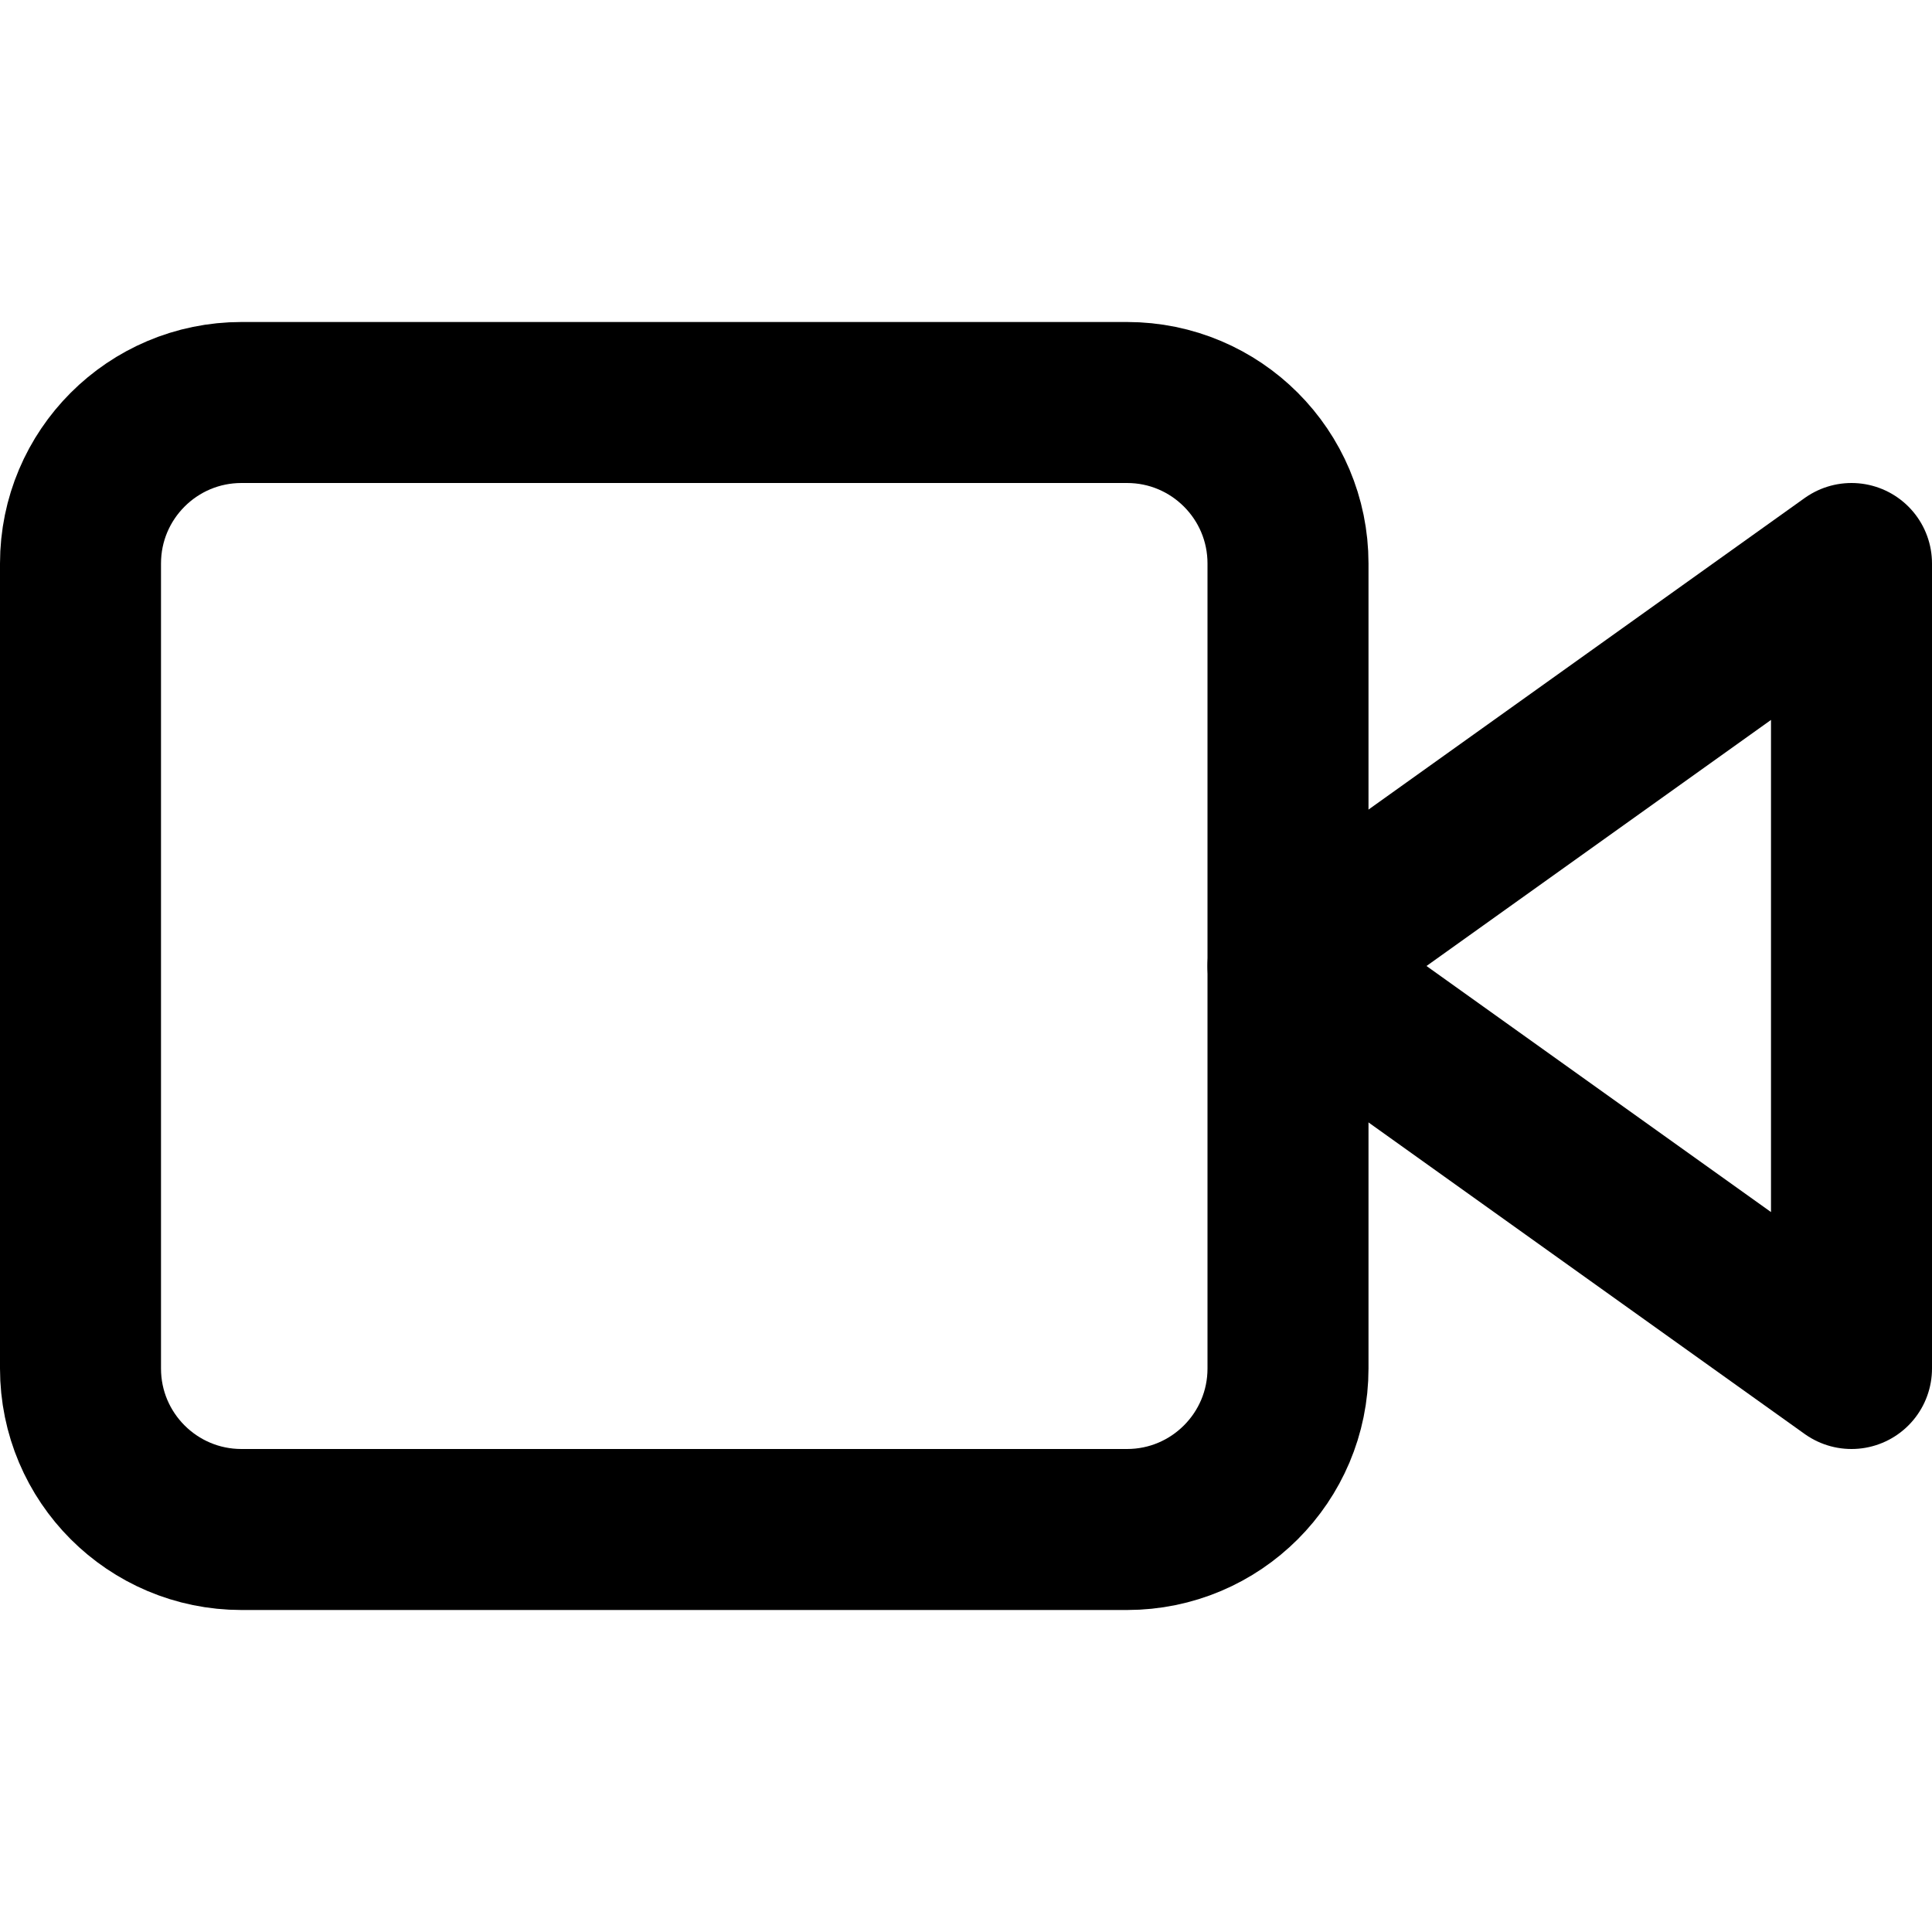
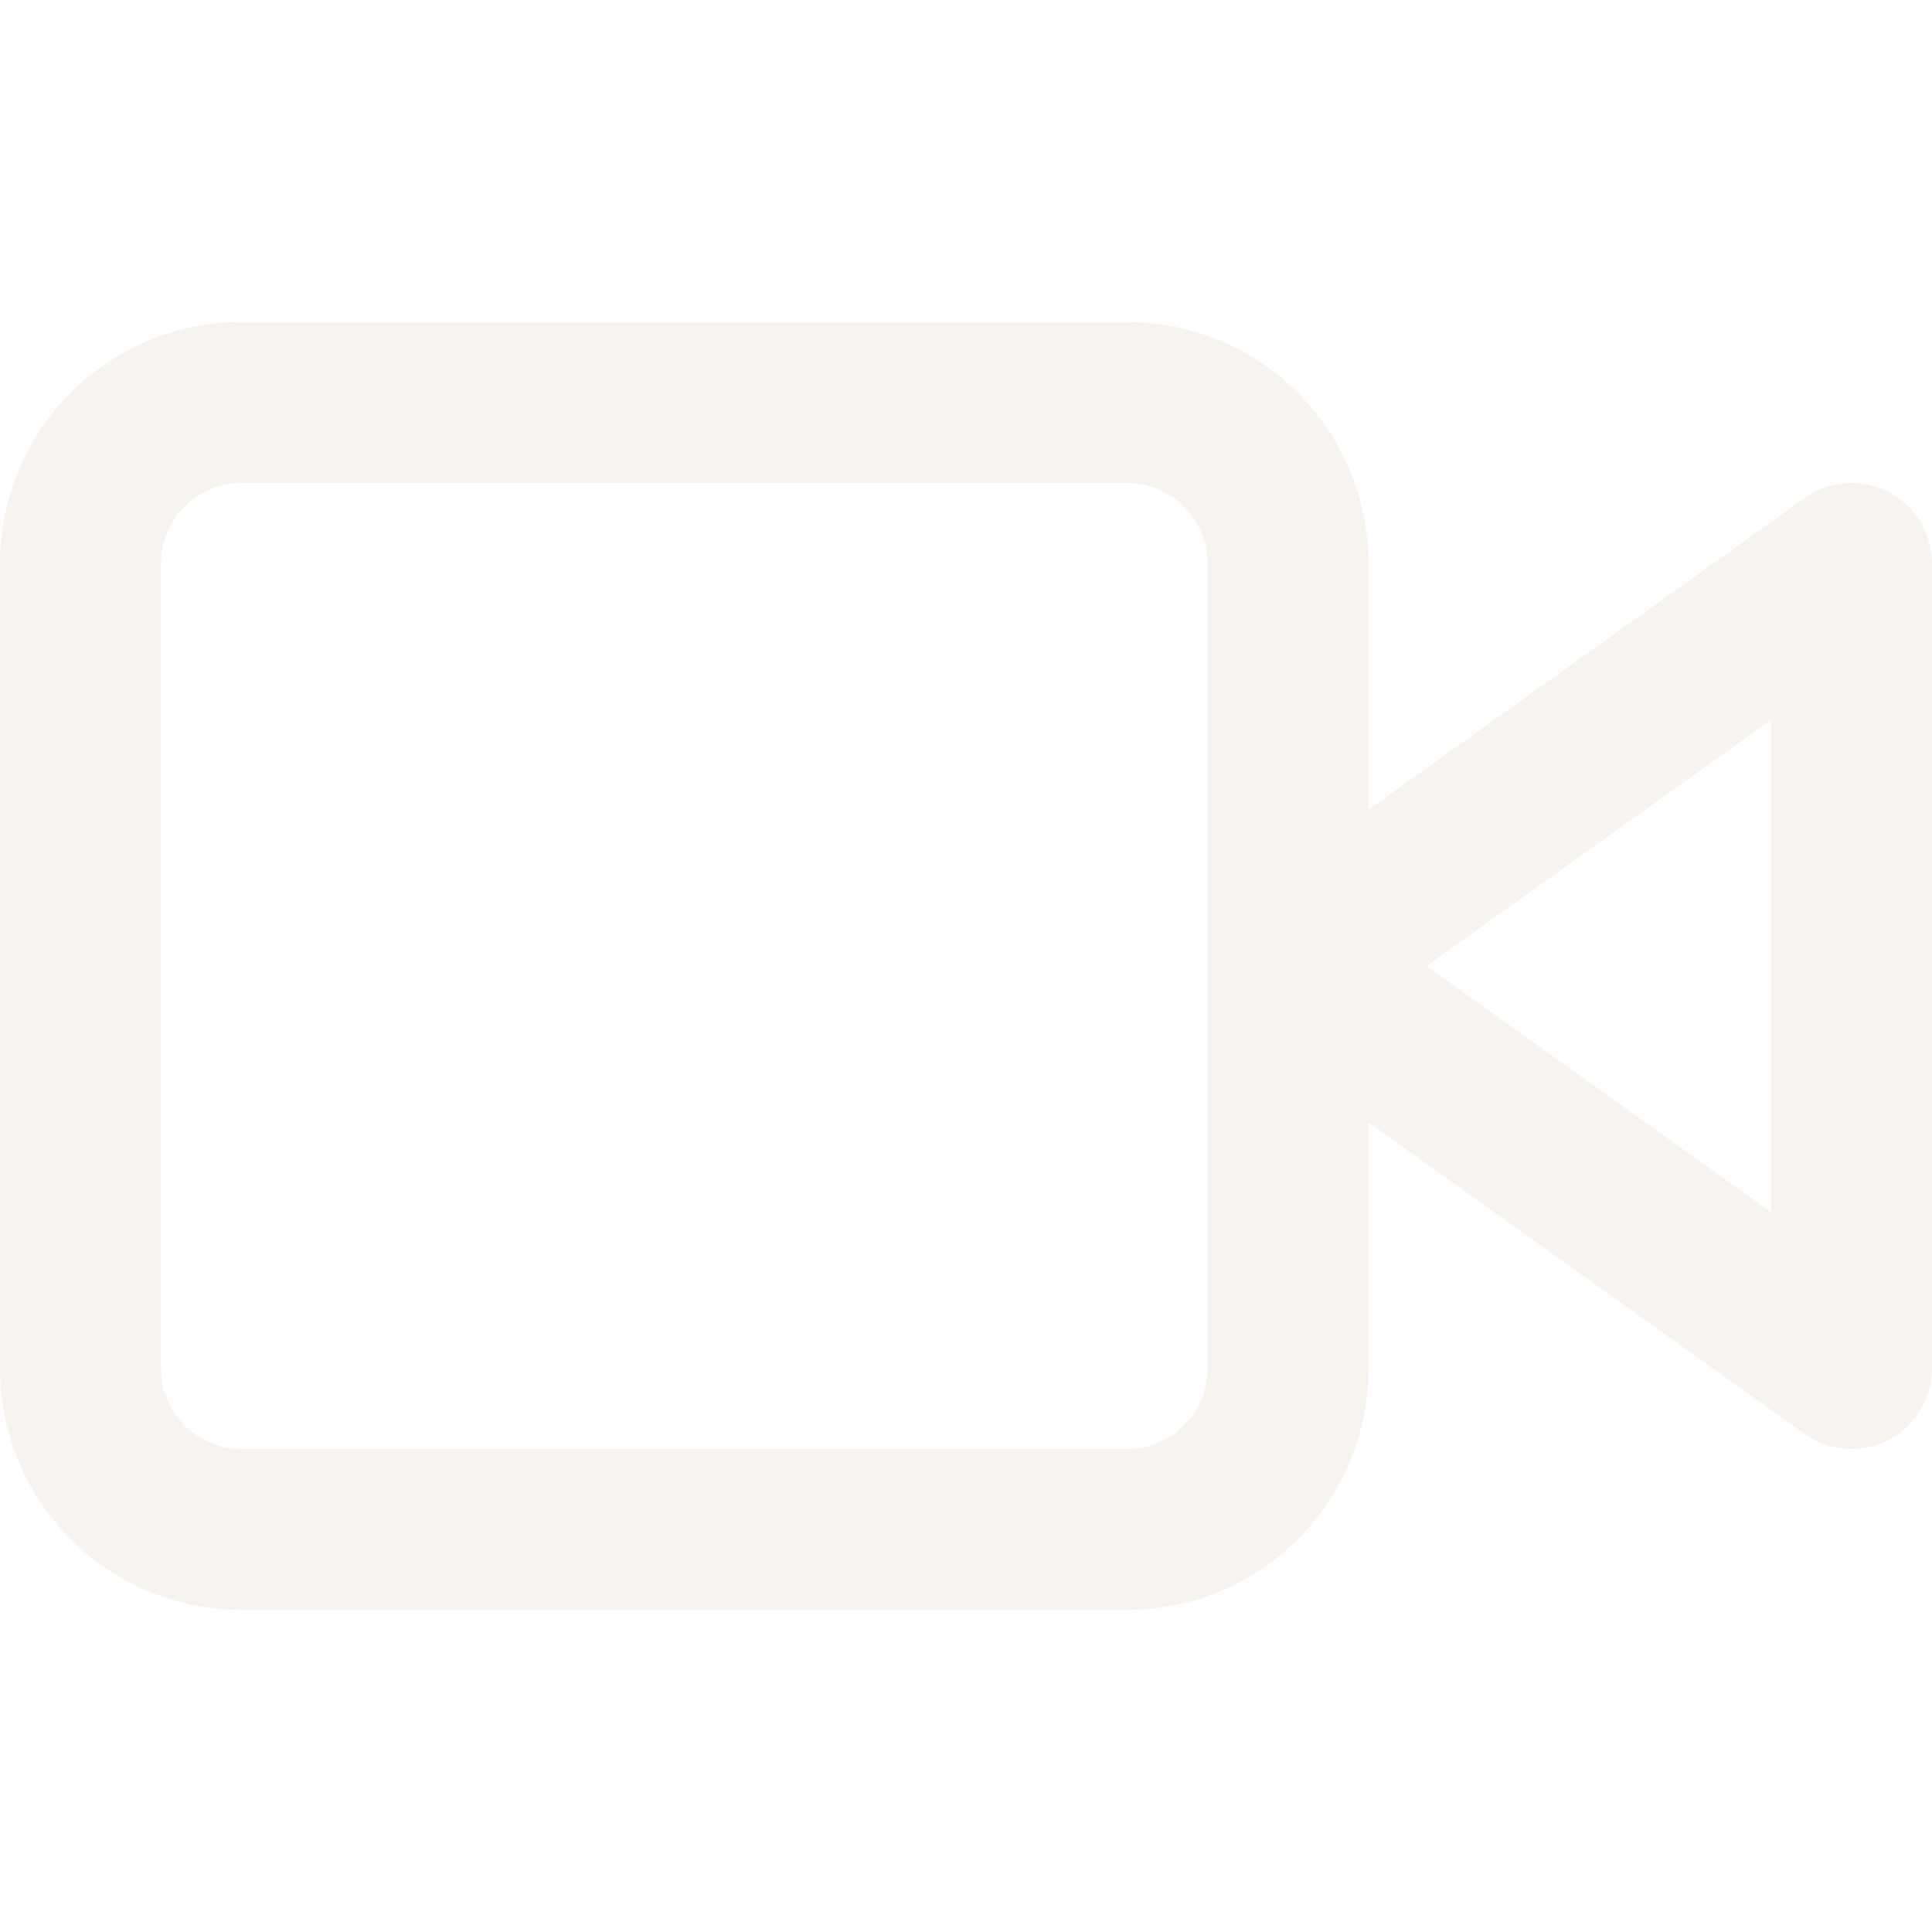
- <svg xmlns="http://www.w3.org/2000/svg" width="36" height="36" viewBox="0 0 24 24" fill="none" stroke="currentColor" stroke-width="2" stroke-linecap="round" stroke-linejoin="round" class="feather feather-video">
+ <svg xmlns="http://www.w3.org/2000/svg" width="36" height="36" viewBox="0 0 24 24" fill="none" stroke="#f7f3ef" stroke-width="2" stroke-linecap="round" stroke-linejoin="round" class="feather feather-video">
  <polygon points="23 7 16 12 23 17 23 7" />
  <rect x="1" y="5" width="15" height="14" rx="2" ry="2" />
</svg>
